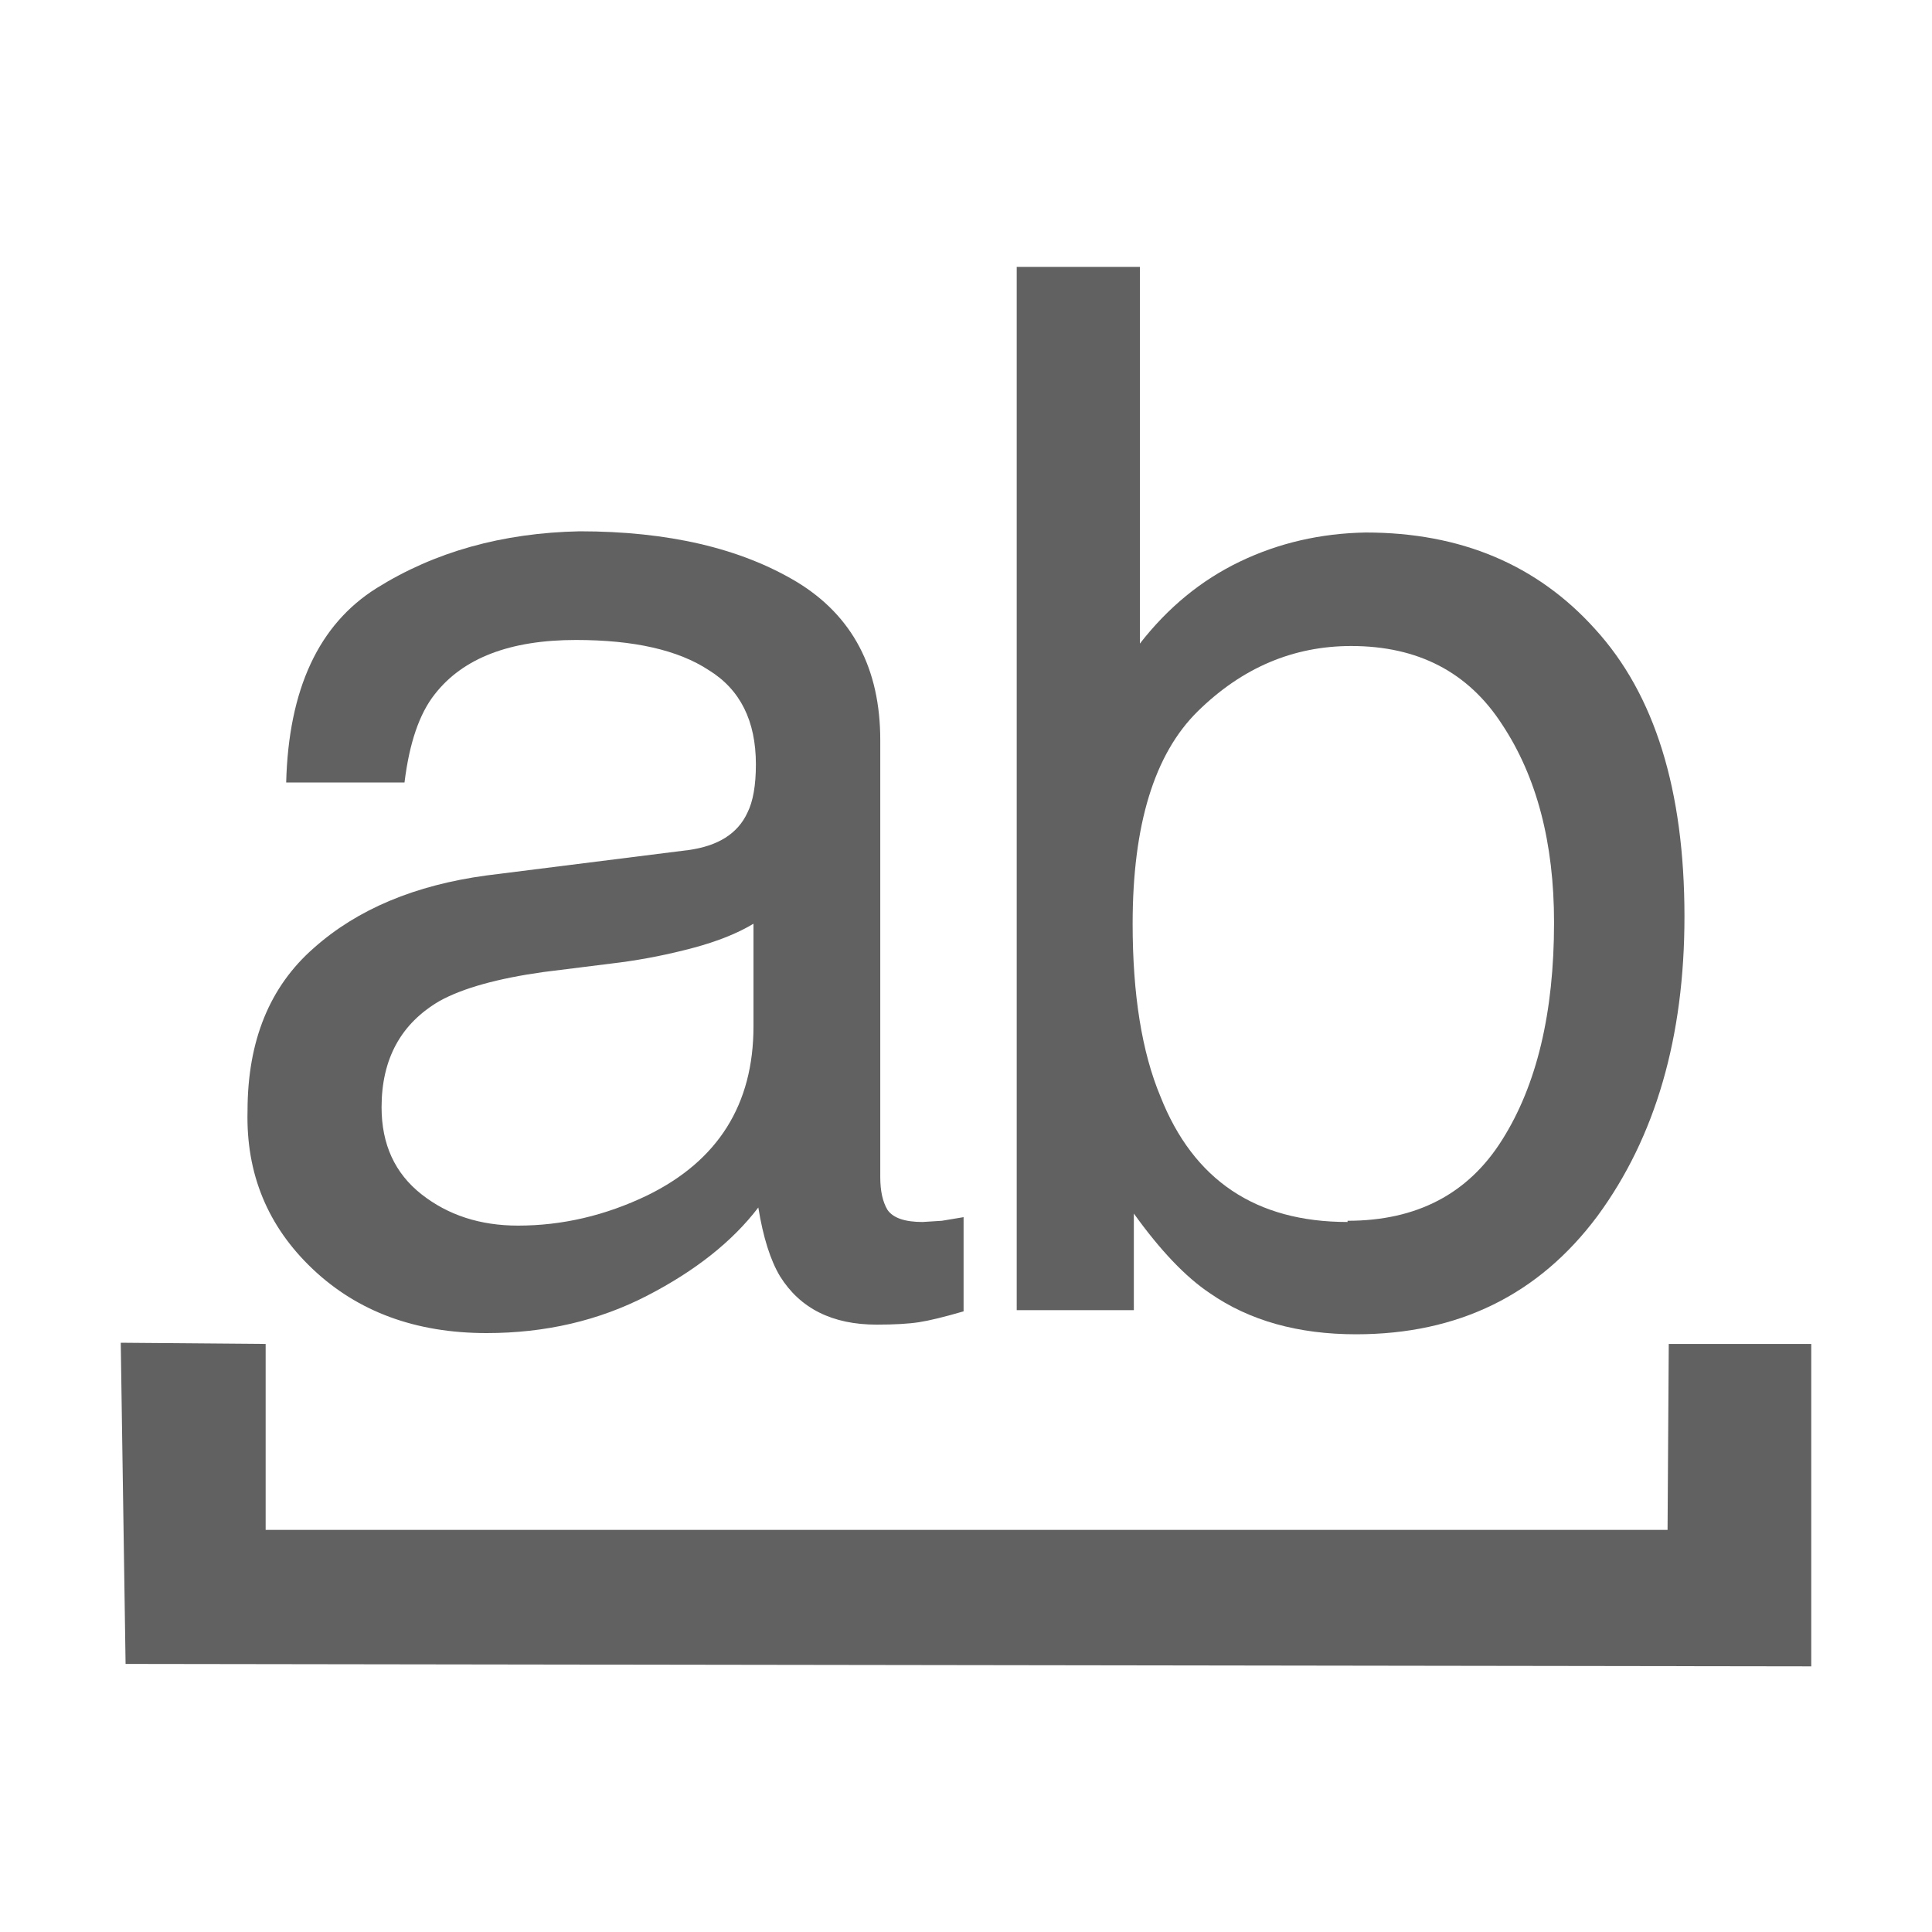
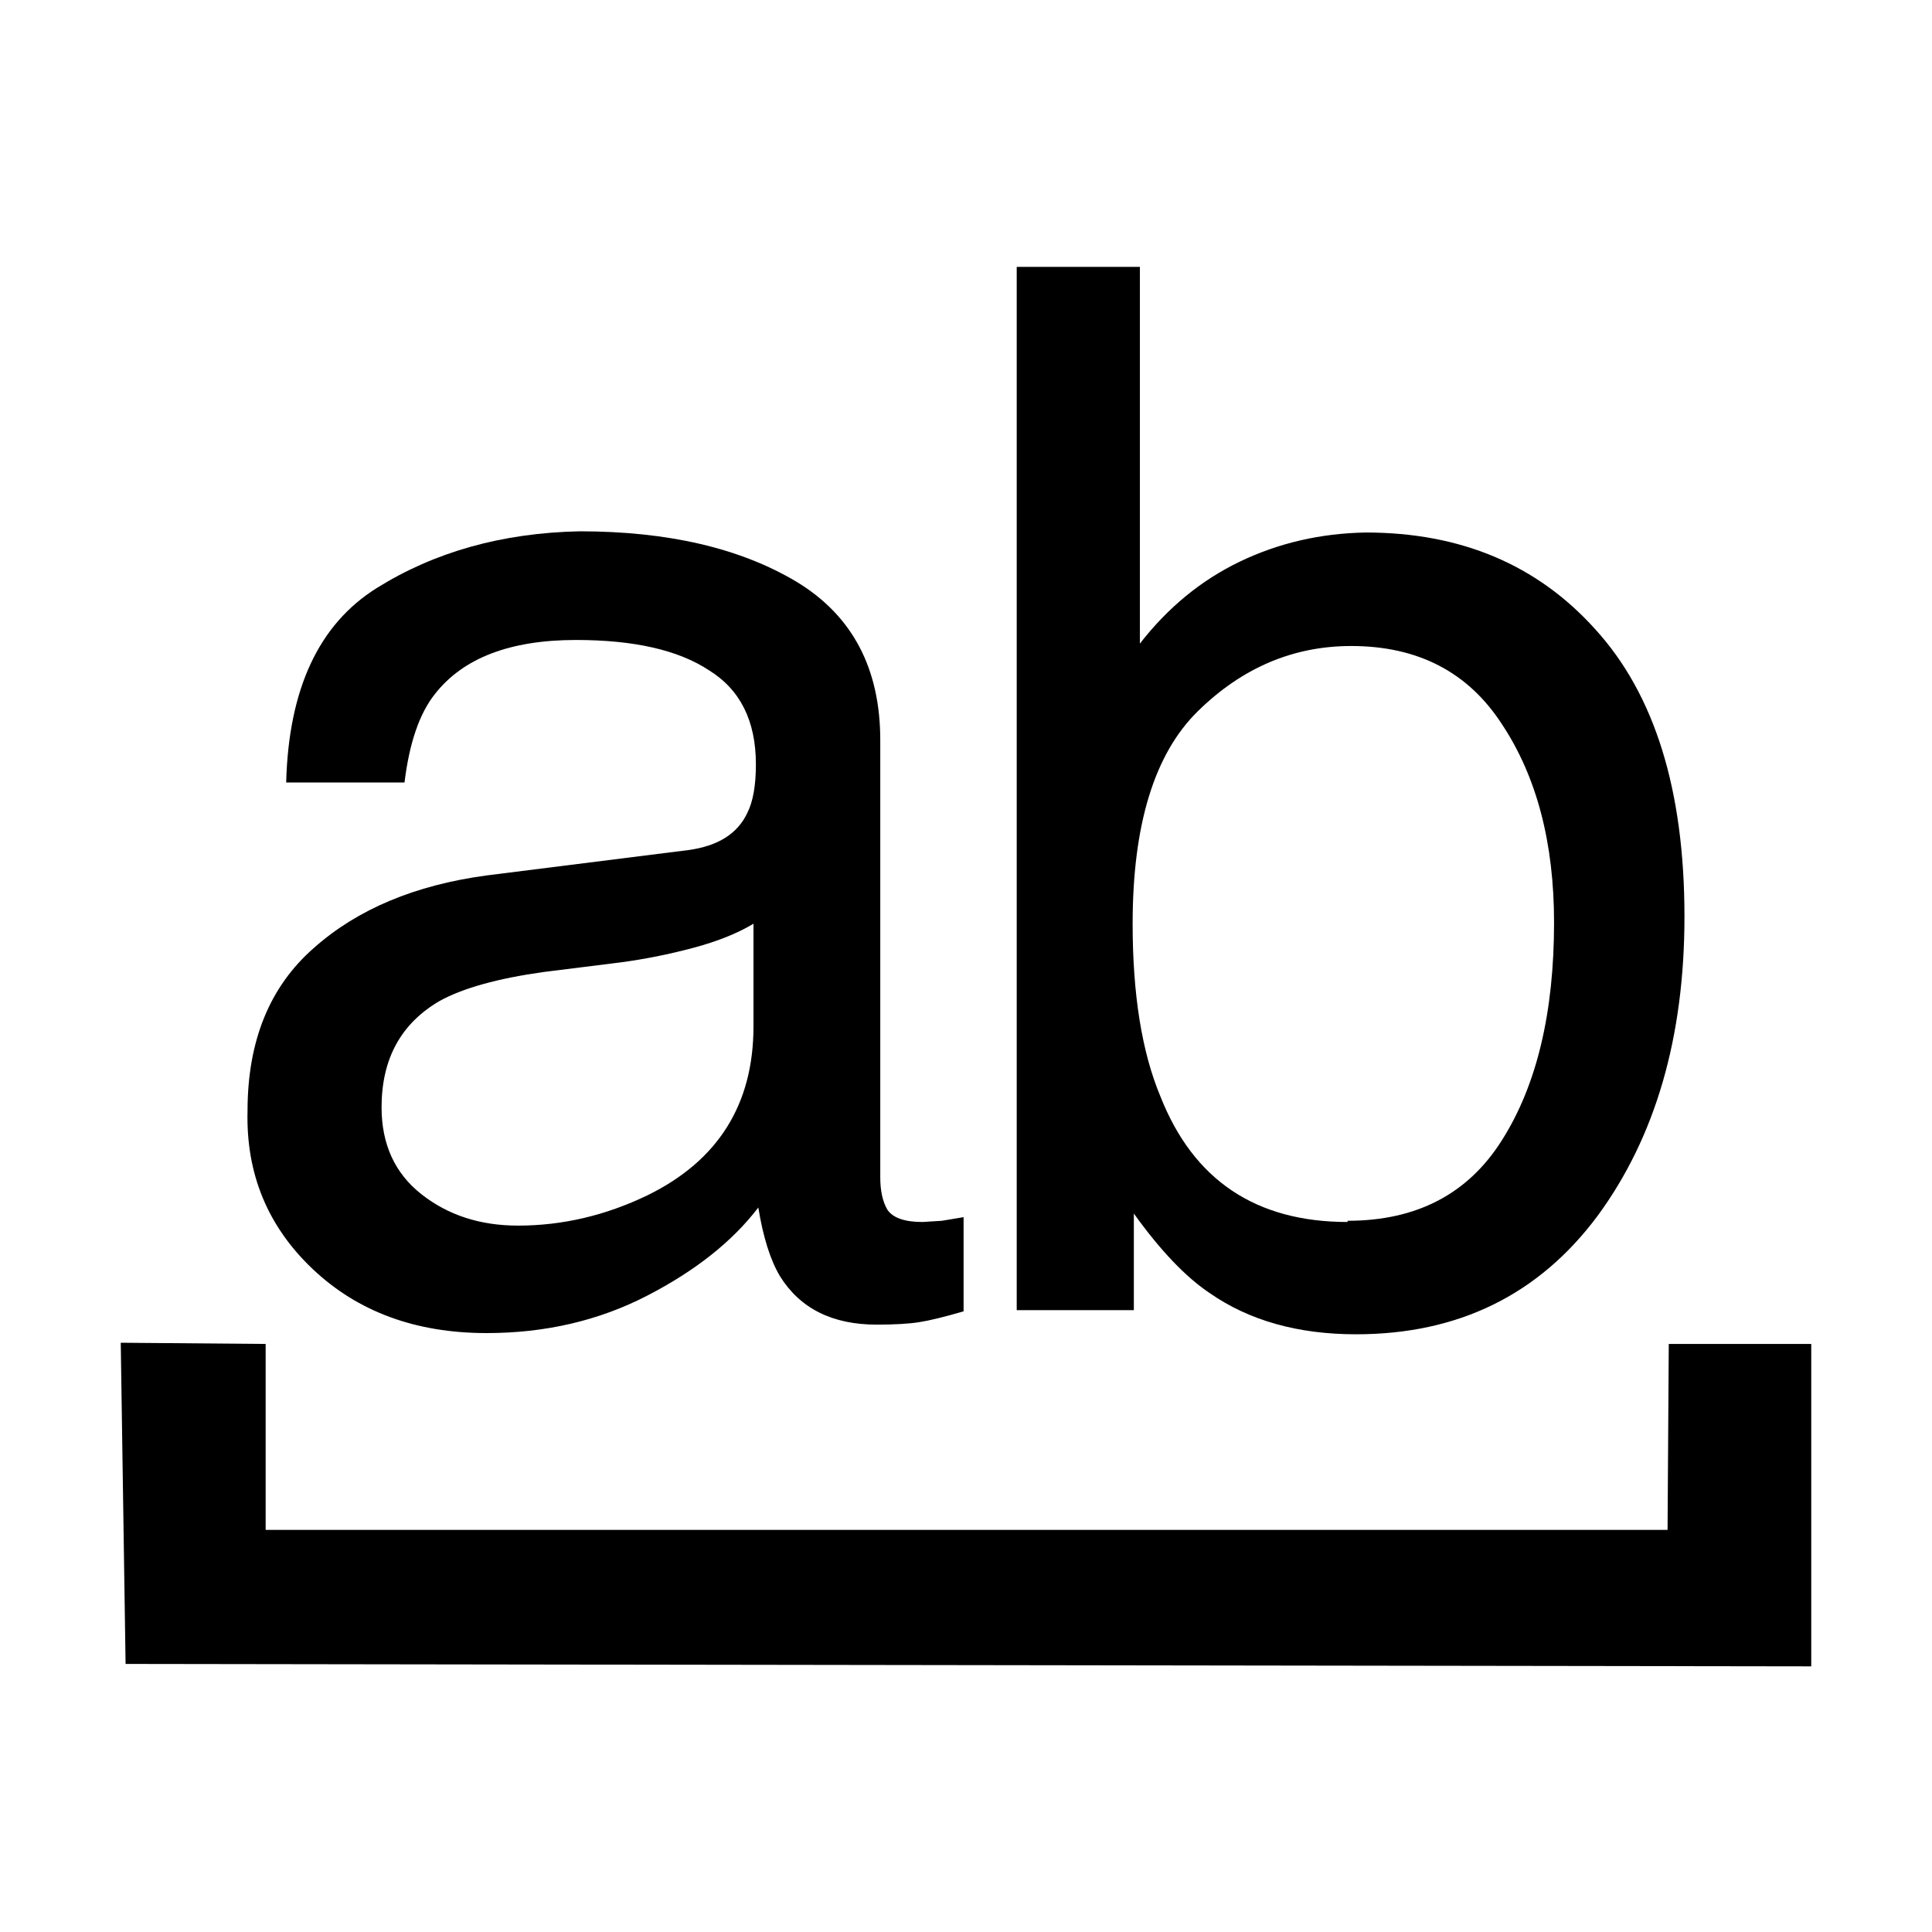
<svg xmlns="http://www.w3.org/2000/svg" width="16" height="16" viewBox="0 0 16 16">
-   <g fill="#616161" class="jp-icon-accent2">
+   <g fill="currentColor">
    <path d="m1 11.12.04 2.66L15 13.8v-2.67h-1.18l-.01 1.54H2.2v-1.54z" />
    <path d="M3.16 9.17q0 .46.33.72t.8.26q.55 0 1.07-.25.88-.43.88-1.4v-.85q-.2.12-.5.2t-.6.12l-.64.08q-.57.08-.86.24-.48.28-.48.88M5.7 7.04q.37-.05.49-.31.07-.14.07-.4 0-.54-.39-.78-.38-.25-1.1-.25-.82 0-1.17.45-.19.24-.25.73h-.98q.03-1.16.75-1.61T4.8 4.4q1.1 0 1.8.42.69.42.69 1.31v3.62q0 .17.06.27.07.1.29.1l.16-.01.18-.03v.78q-.24.07-.37.09t-.35.02q-.55 0-.8-.4-.12-.2-.18-.57-.32.42-.92.73t-1.33.31q-.88 0-1.44-.53T2.05 9.2q0-.87.55-1.35.54-.48 1.43-.6ZM4.84 4.4" aria-label="a" />
    <path d="M8.42 2.21h1.02v3.12q.35-.45.83-.68t1.04-.24q1.18 0 1.9.8.74.81.74 2.38 0 1.5-.72 2.48-.73.98-2 .98-.72 0-1.21-.34-.3-.2-.63-.66v.8h-.97Zm2.74 7.9q.86 0 1.28-.67.43-.68.43-1.8 0-.99-.43-1.64-.42-.65-1.25-.65-.72 0-1.27.54-.54.53-.54 1.76 0 .88.23 1.43.41 1.04 1.55 1.04" aria-label="b" />
  </g>
</svg>
